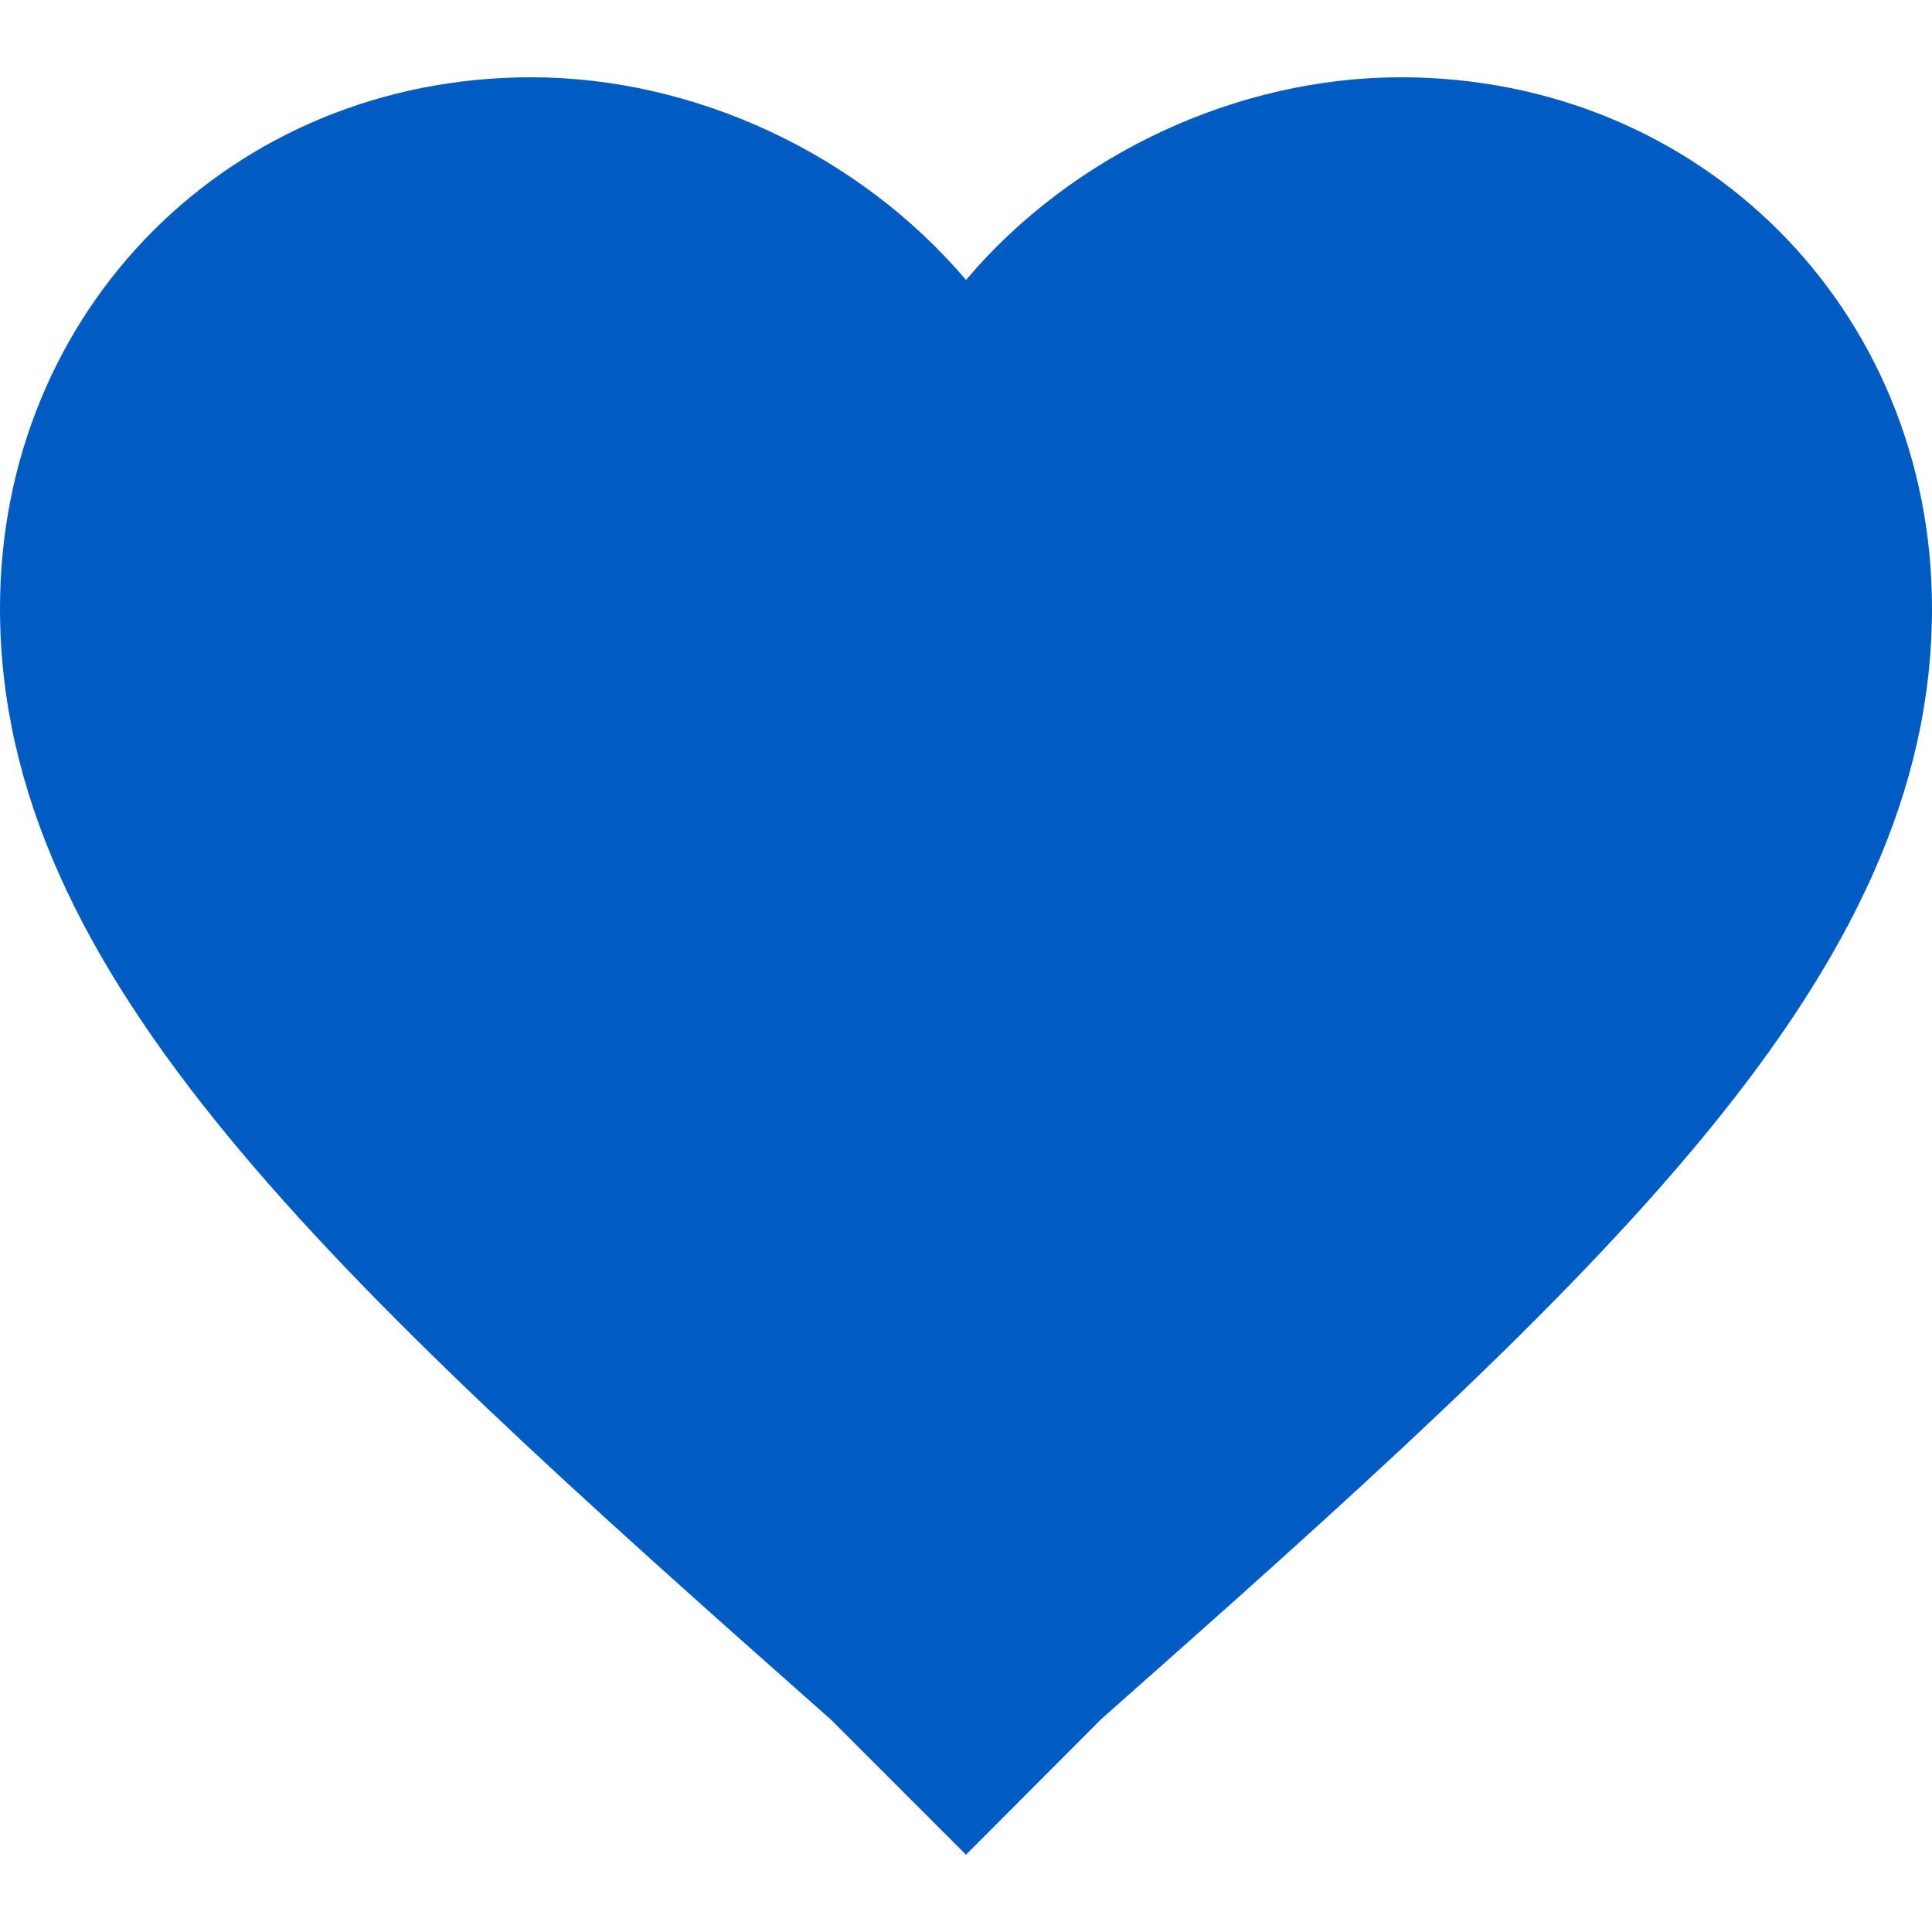
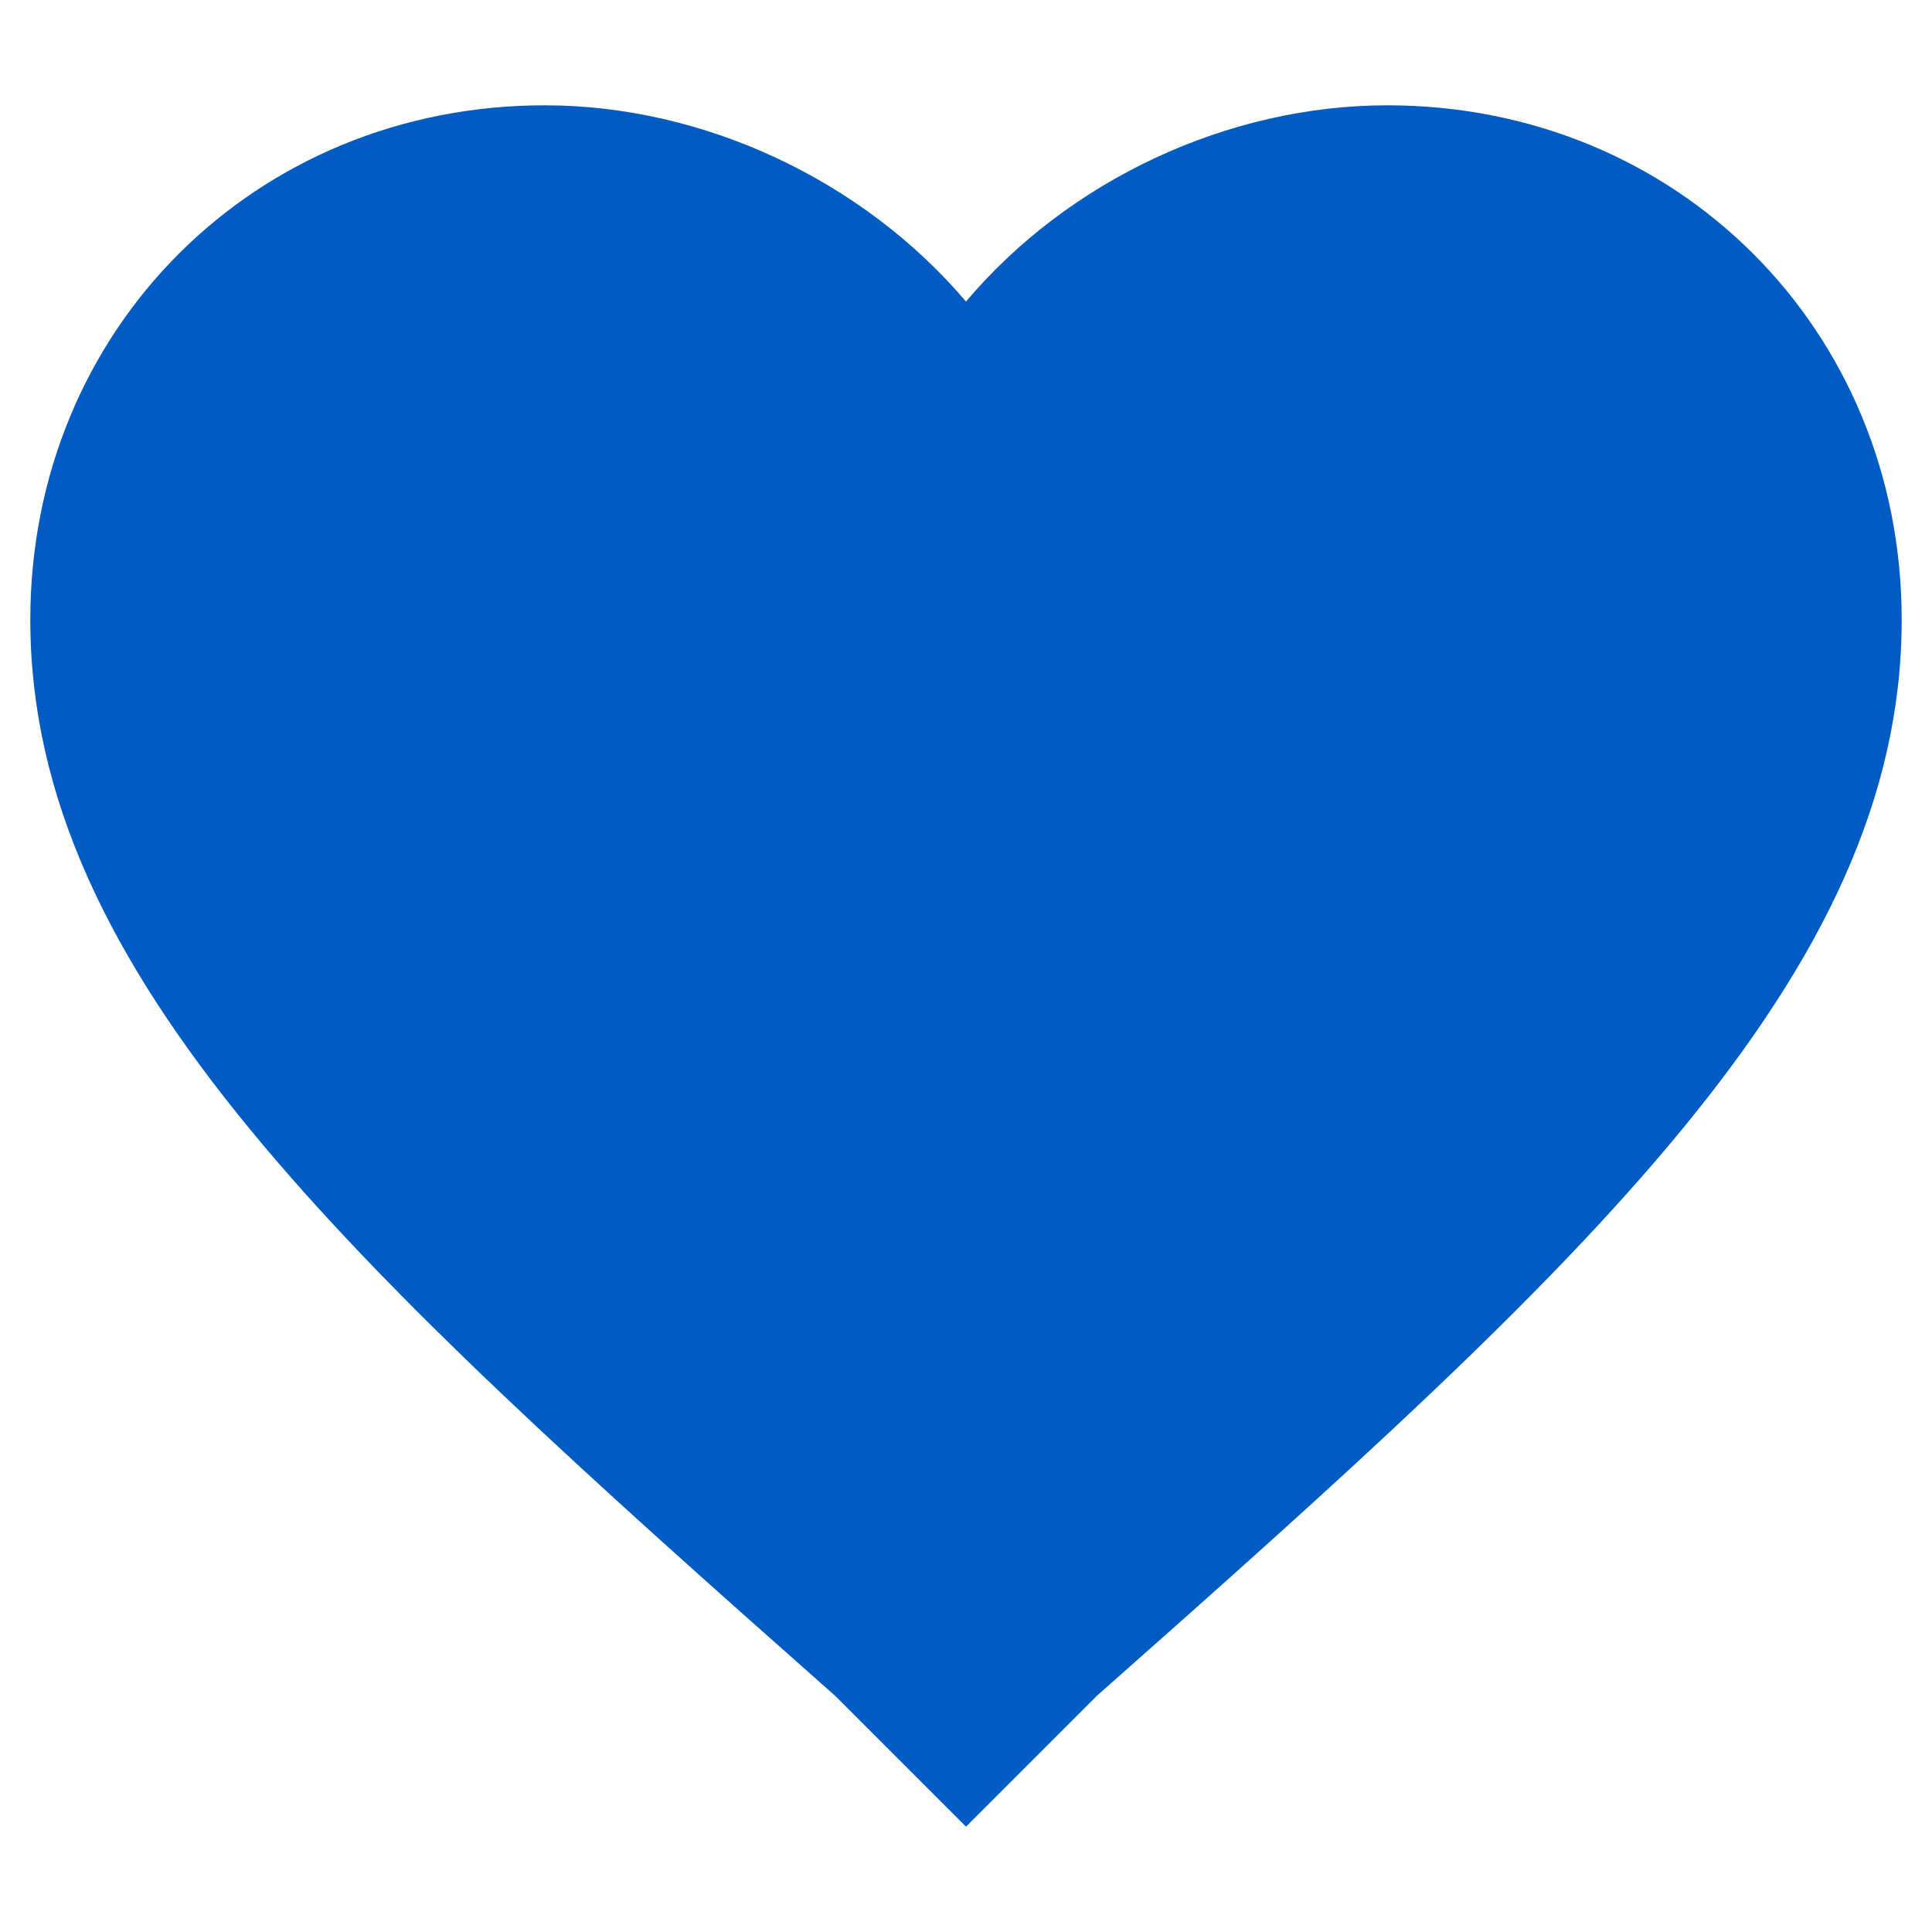
<svg xmlns="http://www.w3.org/2000/svg" version="1.1" id="Capa_1" x="0px" y="0px" viewBox="0 0 510 510" style="enable-background:new 0 0 510 510;" xml:space="preserve">
  <style type="text/css">
	.st0{fill:#005BC3;}
</style>
  <g>
    <g id="favorite">
-       <path class="st0" d="M255,489.6l-35.7-35.7C86.7,336.6,0,257.5,0,160.6c0-79,61.2-140.2,140.2-140.2c43.4,0,86.7,20.4,114.8,53.5    c28-33.1,71.4-53.5,114.8-53.5c79,0,140.2,61.2,140.2,140.2c0,96.9-86.7,175.9-219.3,293.2L255,489.6z" />
+       <path class="st0" d="M255,482.2l-34.6-34.6C92,334,8,257.4,8,163.6C8,87,67.3,27.8,143.8,27.8c42,0,84,19.8,111.2,51.8    c27.1-32.1,69.2-51.8,111.2-51.8C442.7,27.8,502,87,502,163.6c0,93.9-84,170.4-212.4,284L255,482.2z" />
    </g>
  </g>
</svg>
